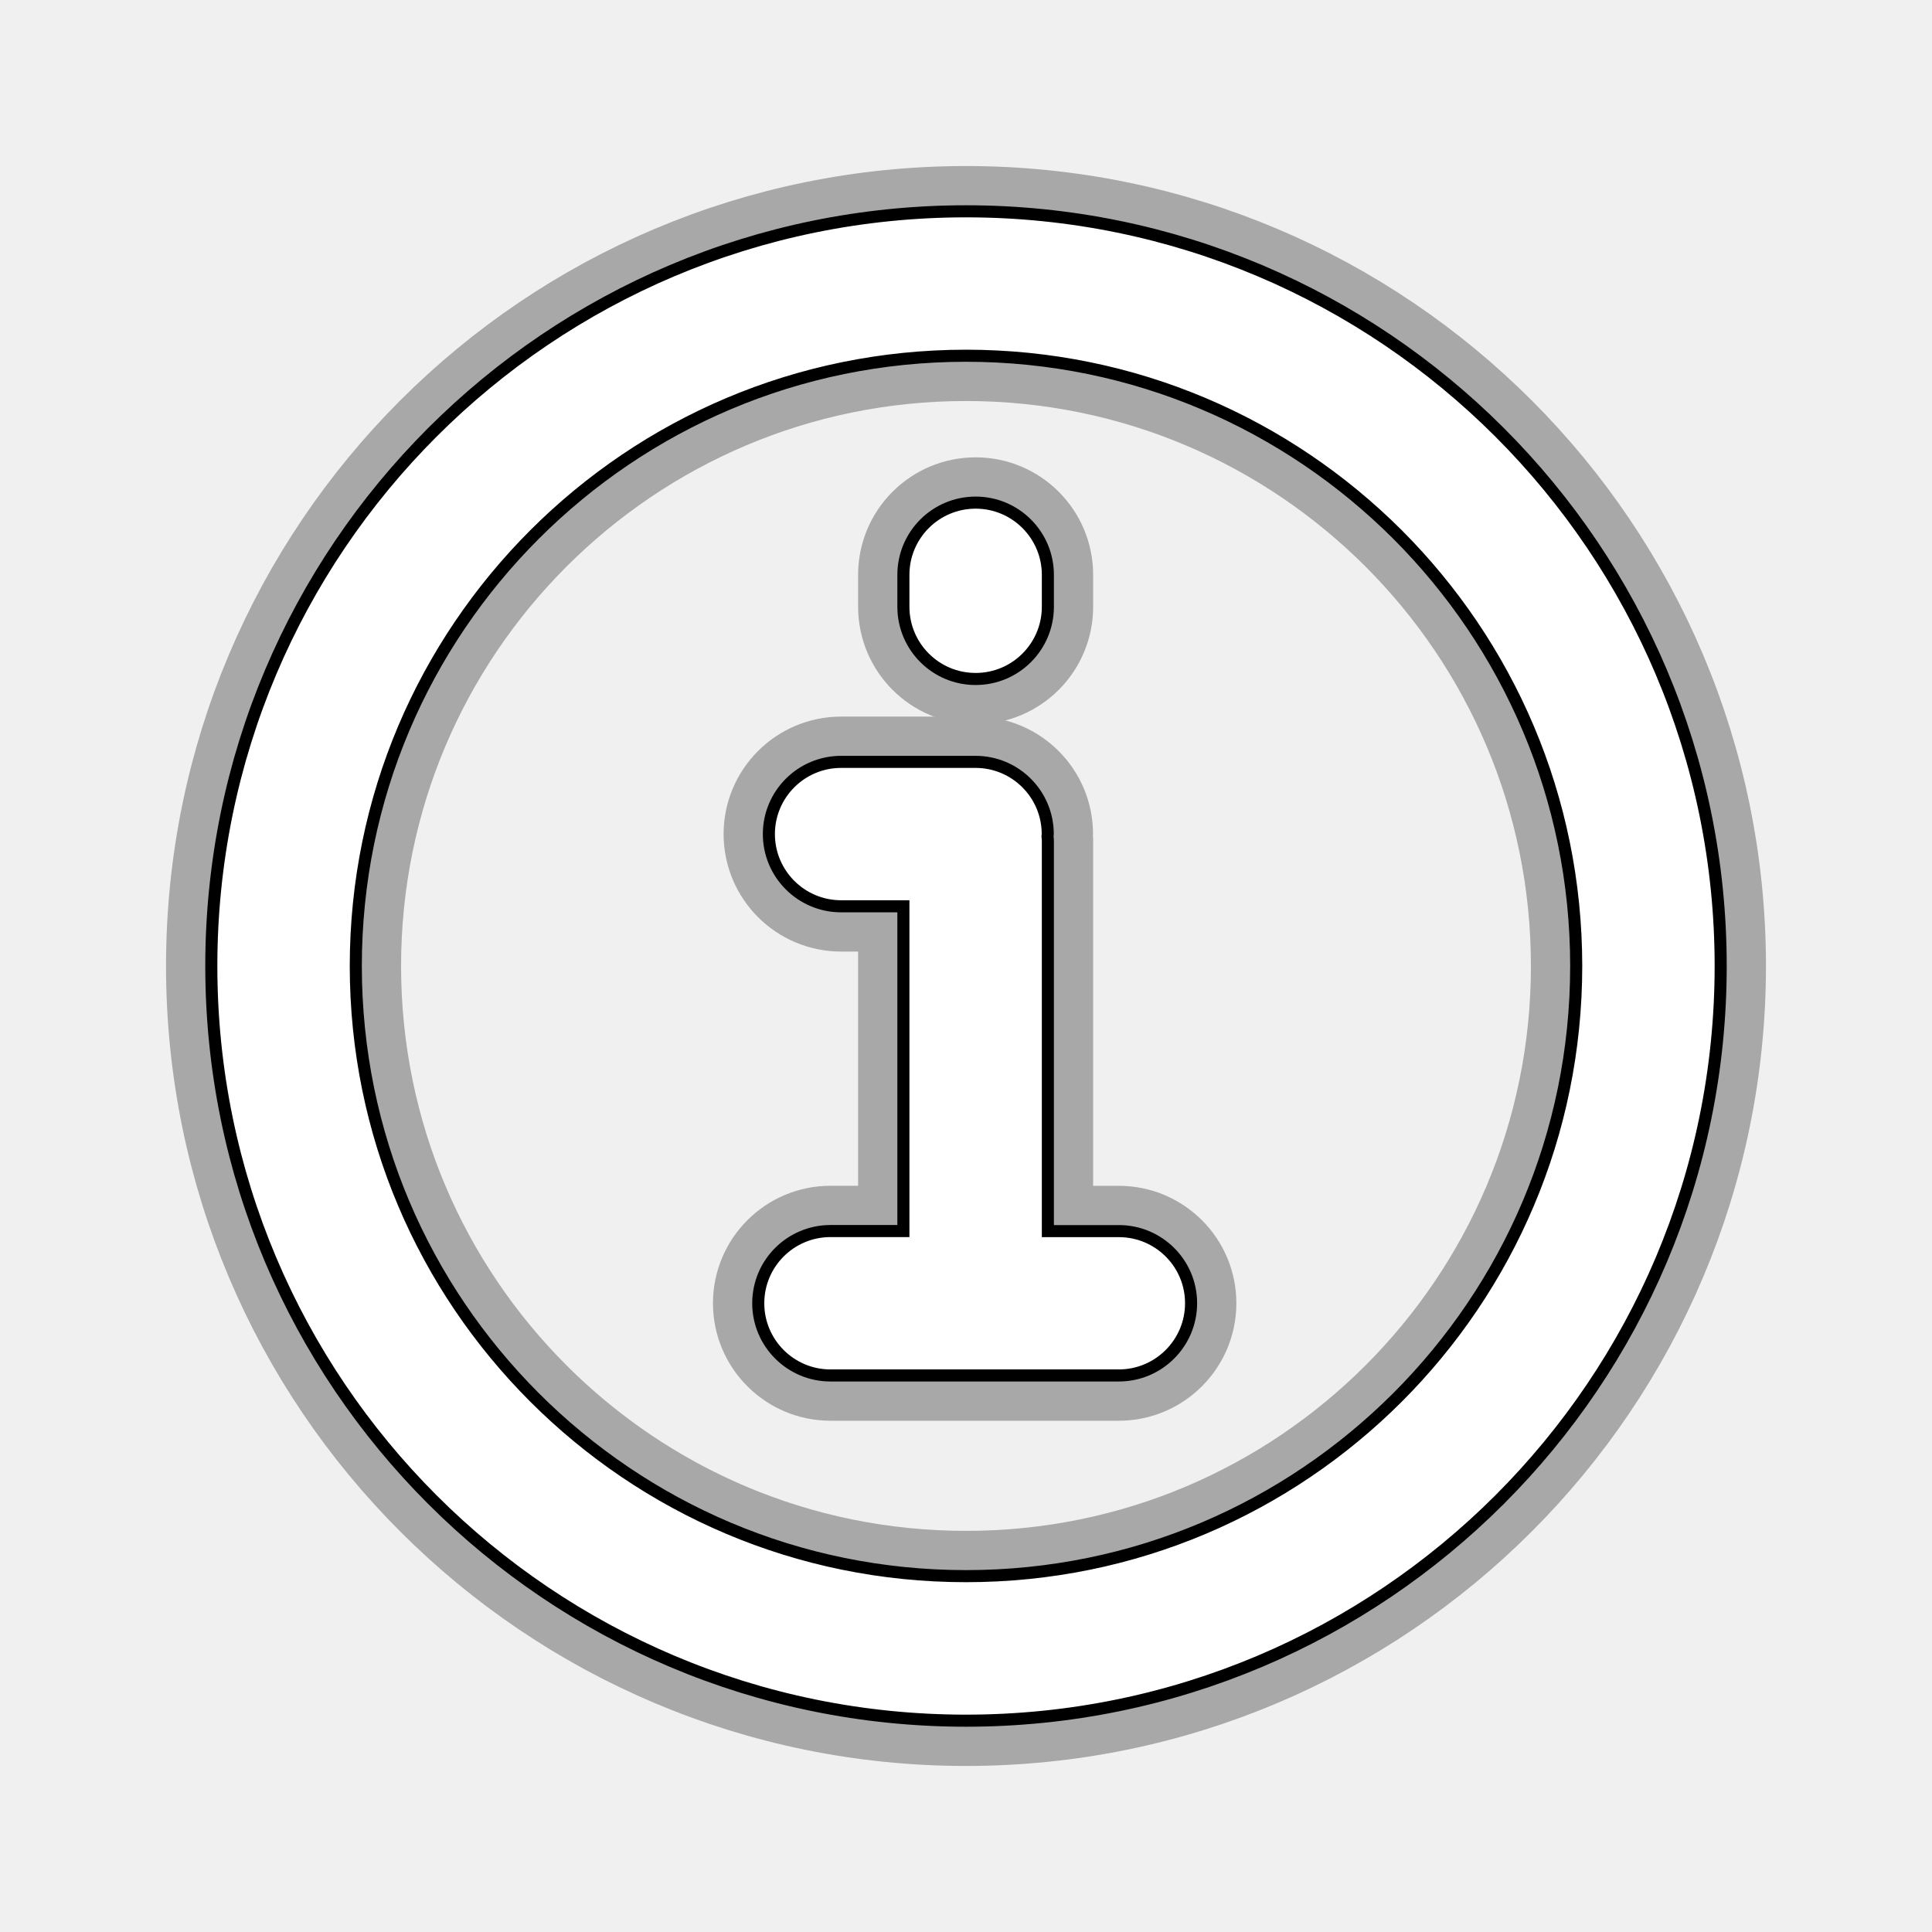
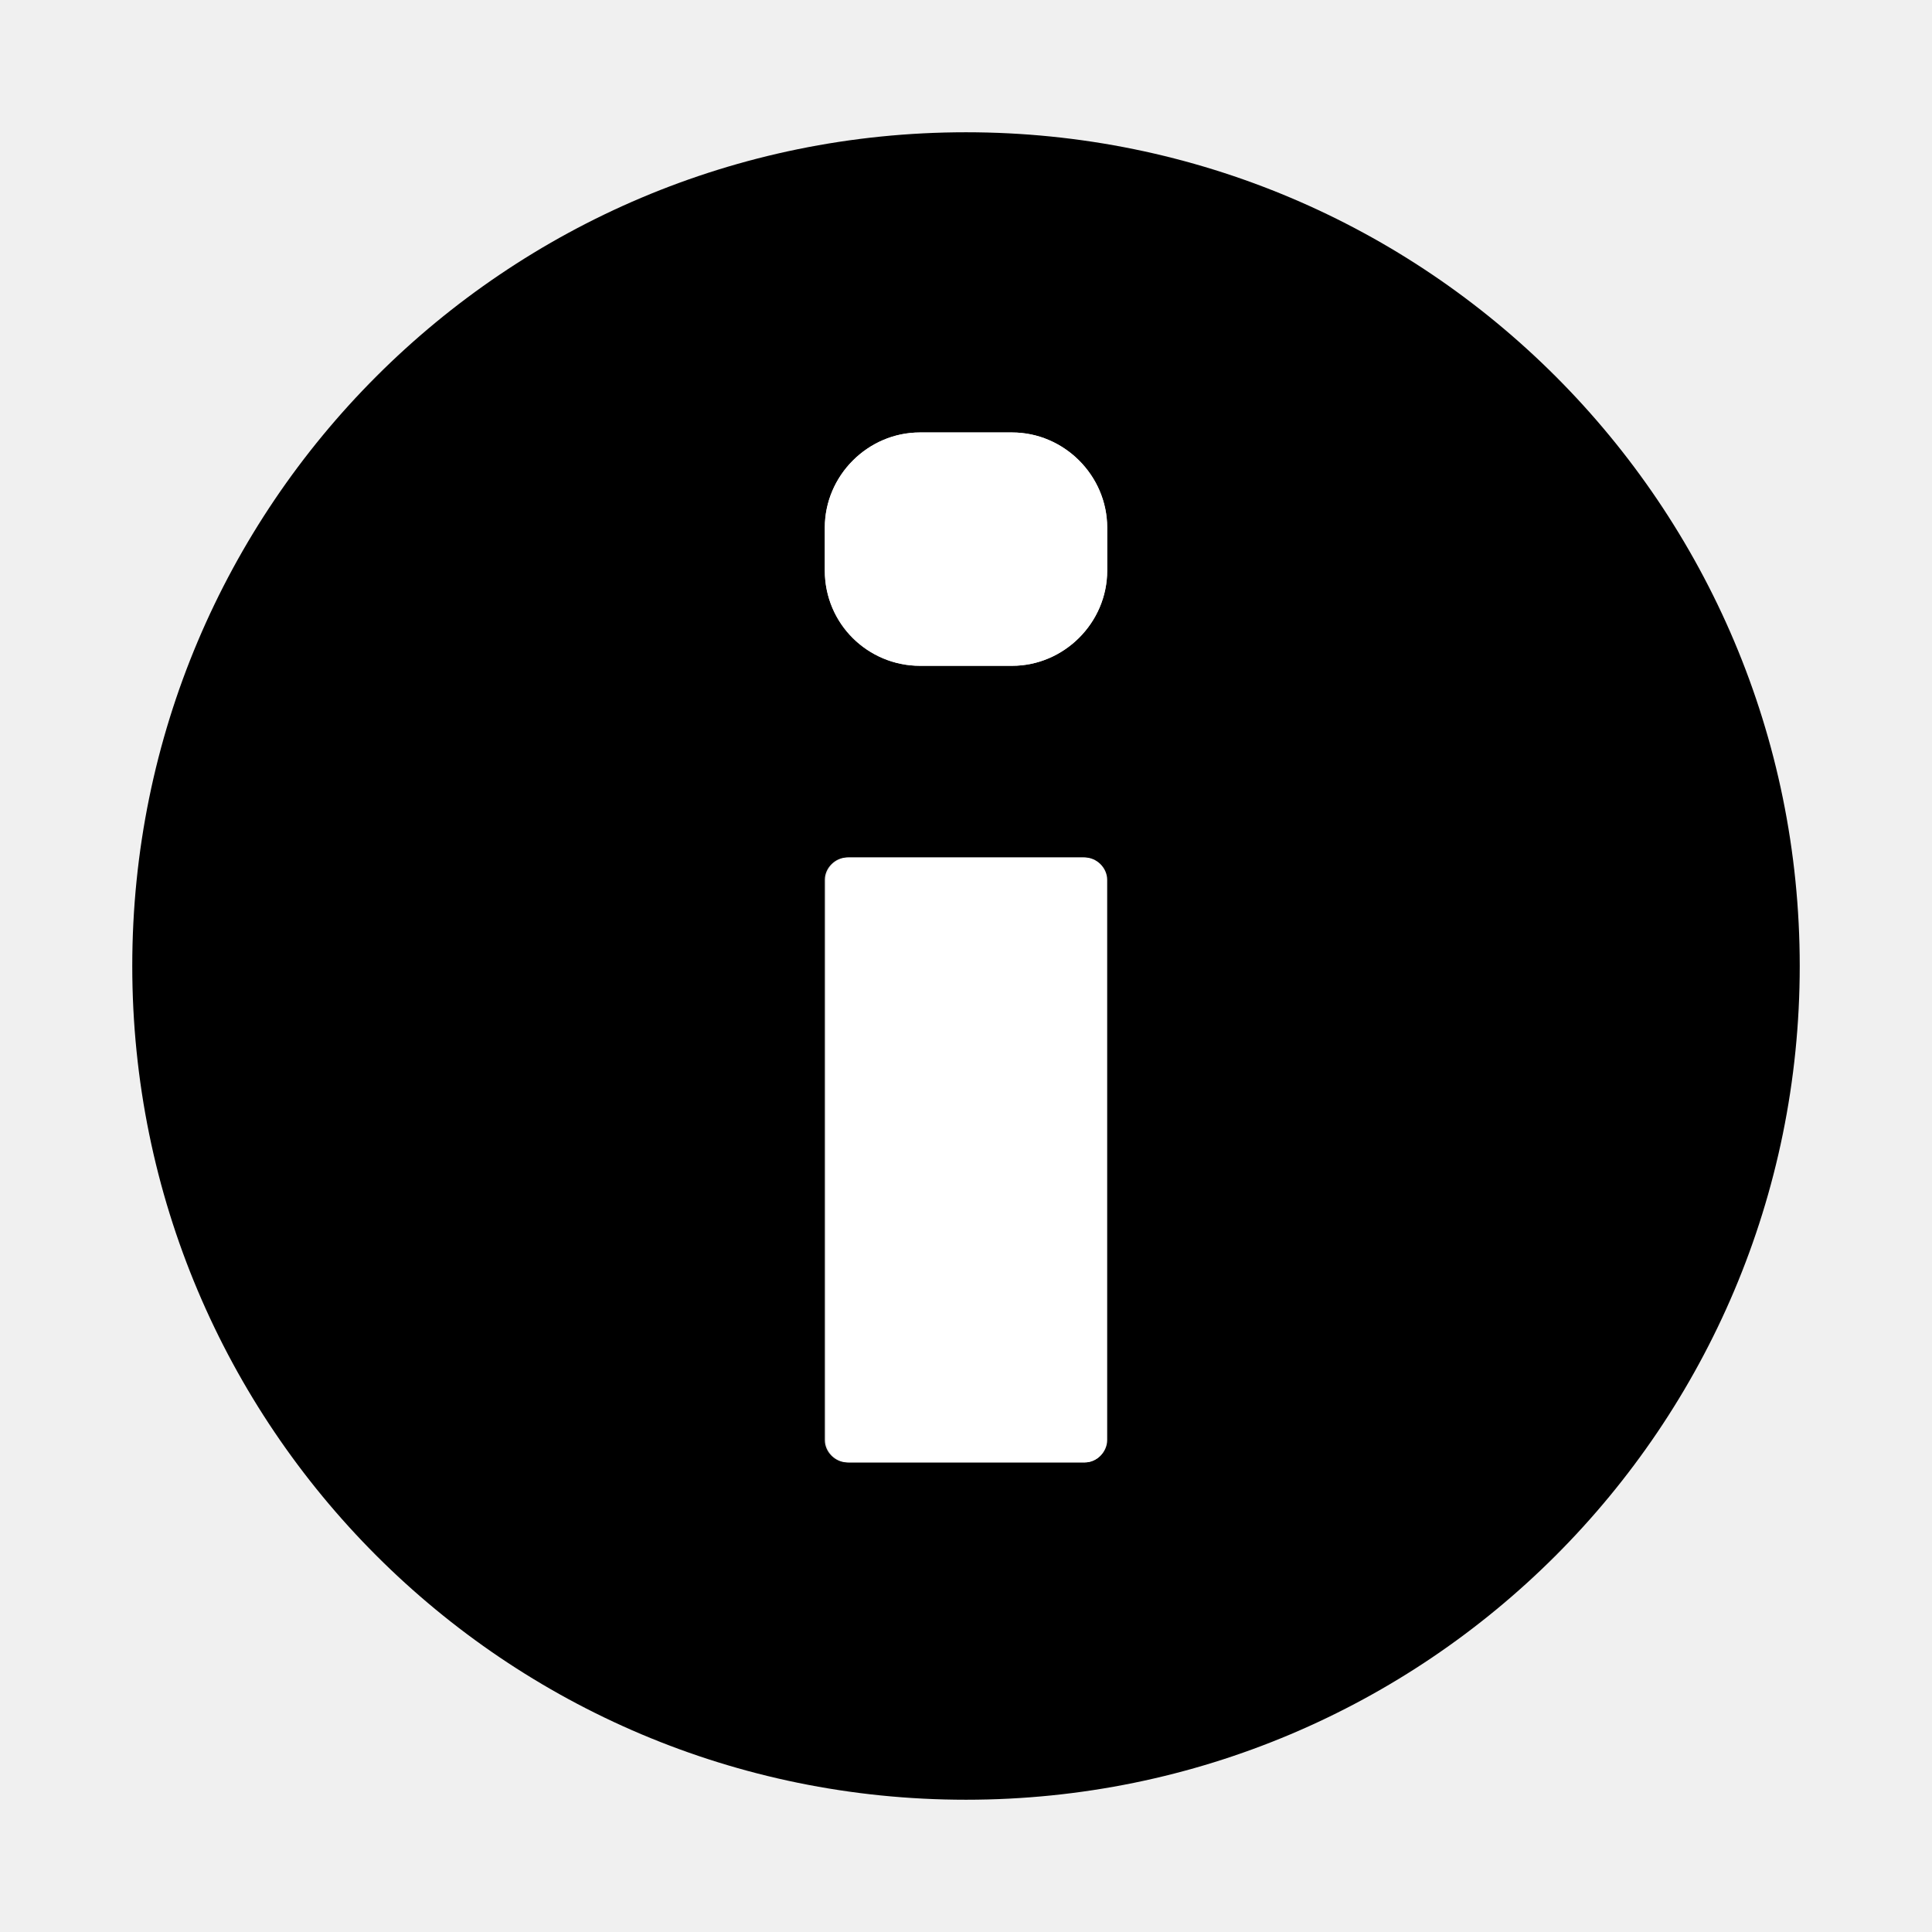
- <svg xmlns="http://www.w3.org/2000/svg" version="1.1" baseProfile="basic" id="Layer_1" x="0px" y="0px" width="32px" height="32px" viewBox="0 0 32 32" xml:space="preserve">
-   <g opacity="0.4" stroke="#3C3C3C" stroke-width="1.5">
+ <svg xmlns="http://www.w3.org/2000/svg" version="1.1" baseProfile="tiny" id="Layer_1" x="0px" y="0px" viewBox="-240 332 130 130" xml:space="preserve">
+   <g id="Layer_1_1_">
+     <path fill="#000000" d="M-175,340.9c-31,0-56.1,25.1-56.1,56.1s25.1,56.1,56.1,56.1c31,0,56.1-25.1,56.1-56.1S-144,340.9-175,340.9   z M-178.1,361.1l6.2,0c3.5,0,6.4,2.9,6.4,6.4v2.9c0,3.5-2.9,6.4-6.4,6.4h-6.2c-3.5,0-6.4-2.9-6.4-6.4l0-2.9   C-184.5,364-181.6,361.1-178.1,361.1z M-167,430.4H-183c-0.8,0-1.5-0.7-1.5-1.5l0-37.7c0-0.8,0.7-1.5,1.5-1.5l15.9,0   c0.8,0,1.5,0.7,1.5,1.5l0,37.7C-165.5,429.7-166.2,430.4-167,430.4z" />
+   </g>
+   <g id="Layer_2">
    <g>
-       <path d="M3.5,16C3.5,9.096,9.096,3.5,16,3.5l0,0c6.903,0,12.499,5.596,12.5,12.5l0,0     c-0.001,6.903-5.597,12.499-12.5,12.5l0,0C9.096,28.499,3.5,22.903,3.5,16L3.5,16z M8.854,8.853     C7.022,10.686,5.894,13.205,5.893,16l0,0c0.001,2.795,1.129,5.314,2.961,7.146l0,0c1.832,1.831,4.352,2.96,7.146,2.96l0,0     c2.795,0,5.314-1.129,7.147-2.96l0,0c1.831-1.832,2.959-4.352,2.96-7.146l0,0c-0.001-2.795-1.129-5.314-2.96-7.147l0,0     C21.313,7.022,18.795,5.893,16,5.892l0,0C13.205,5.893,10.686,7.022,8.854,8.853L8.854,8.853z" />
-     </g>
-     <g>
-       <path d="M14.963,10.05V9.521c0-0.661,0.536-1.196,1.197-1.196l0,0c0.66,0,1.196,0.536,1.196,1.196l0,0v0.529     c0,0.661-0.536,1.196-1.196,1.196l0,0C15.5,11.247,14.963,10.711,14.963,10.05L14.963,10.05z" />
-       <g>
-         <path d="M18.532,20.391h-1.176v-6.473c0-0.021-0.005-0.042-0.006-0.063c0-0.014,0.004-0.026,0.004-0.04      c0-0.661-0.536-1.196-1.196-1.196h-2.226c-0.661,0-1.197,0.536-1.197,1.196c0,0.66,0.536,1.196,1.197,1.196h1.031v5.379h-1.207      c-0.661,0-1.197,0.535-1.197,1.196c0,0.66,0.536,1.196,1.197,1.196h4.775c0.66,0,1.197-0.536,1.197-1.196      C19.729,20.926,19.192,20.391,18.532,20.391z" />
-       </g>
-     </g>
-   </g>
-   <g fill="#FFFFFF" stroke="#000000" stroke-width="0.2">
-     <g>
-       <path d="M3.5,16C3.5,9.096,9.096,3.5,16,3.5l0,0c6.903,0,12.499,5.596,12.5,12.5l0,0     c-0.001,6.903-5.597,12.499-12.5,12.5l0,0C9.096,28.499,3.5,22.903,3.5,16L3.5,16z M8.854,8.853     C7.022,10.686,5.894,13.205,5.893,16l0,0c0.001,2.795,1.129,5.314,2.961,7.146l0,0c1.832,1.831,4.352,2.96,7.146,2.96l0,0     c2.795,0,5.314-1.129,7.147-2.96l0,0c1.831-1.832,2.959-4.352,2.96-7.146l0,0c-0.001-2.795-1.129-5.314-2.96-7.147l0,0     C21.313,7.022,18.795,5.893,16,5.892l0,0C13.205,5.893,10.686,7.022,8.854,8.853L8.854,8.853z" />
-     </g>
-     <g>
-       <path d="M14.963,10.05V9.521c0-0.661,0.536-1.196,1.197-1.196l0,0c0.66,0,1.196,0.536,1.196,1.196l0,0v0.529     c0,0.661-0.536,1.196-1.196,1.196l0,0C15.5,11.247,14.963,10.711,14.963,10.05L14.963,10.05z" />
-       <g>
-         <path d="M18.532,20.391h-1.176v-6.473c0-0.021-0.005-0.042-0.006-0.063c0-0.014,0.004-0.026,0.004-0.04      c0-0.661-0.536-1.196-1.196-1.196h-2.226c-0.661,0-1.197,0.536-1.197,1.196c0,0.66,0.536,1.196,1.197,1.196h1.031v5.379h-1.207      c-0.661,0-1.197,0.535-1.197,1.196c0,0.66,0.536,1.196,1.197,1.196h4.775c0.66,0,1.197-0.536,1.197-1.196      C19.729,20.926,19.192,20.391,18.532,20.391z" />
-       </g>
+       <path fill="#FFFFFF" d="M-165.5,391.2c0-0.8-0.7-1.5-1.5-1.5l-15.9,0c-0.8,0-1.5,0.7-1.5,1.5l0,37.7c0,0.8,0.7,1.5,1.5,1.5h15.9    c0.8,0,1.5-0.7,1.5-1.5L-165.5,391.2z" />
+       <path fill="#FFFFFF" d="M-178.1,376.8h6.2c3.5,0,6.4-2.9,6.4-6.4v-2.9c0-3.5-2.9-6.4-6.4-6.4l-6.2,0c-3.5,0-6.4,2.9-6.4,6.4l0,2.9    C-184.5,374-181.6,376.8-178.1,376.8z" />
    </g>
  </g>
</svg>
